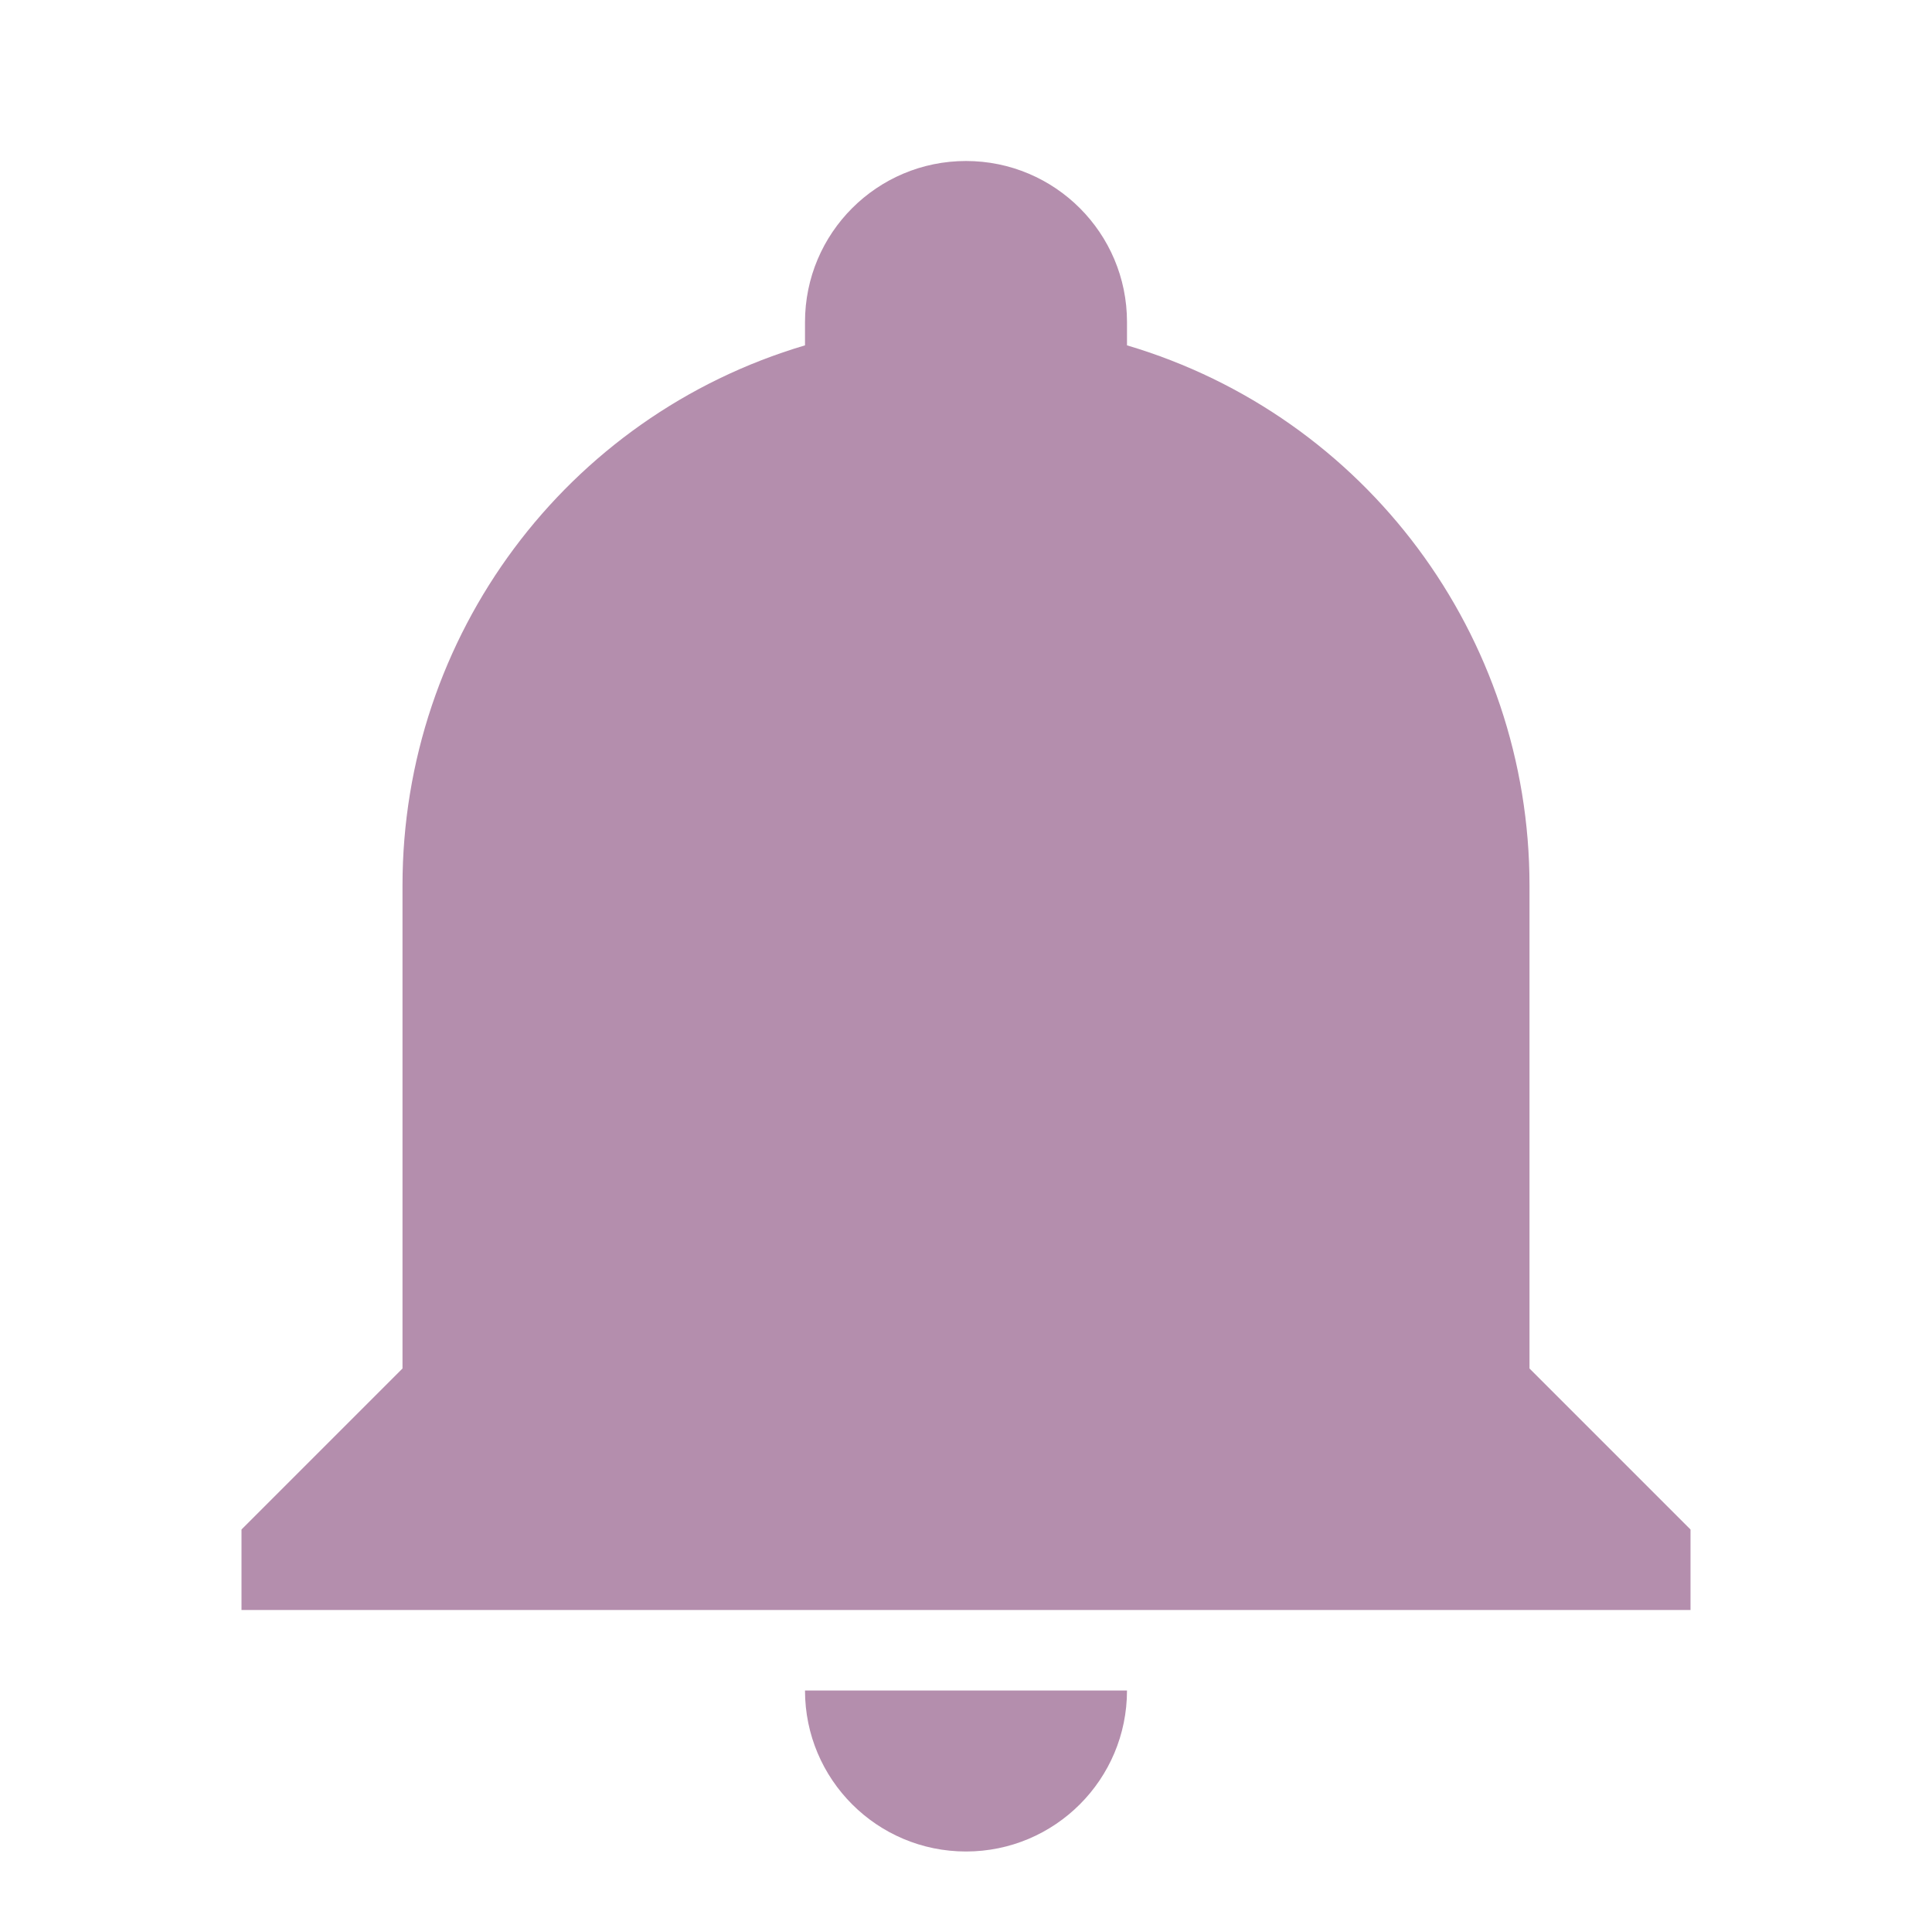
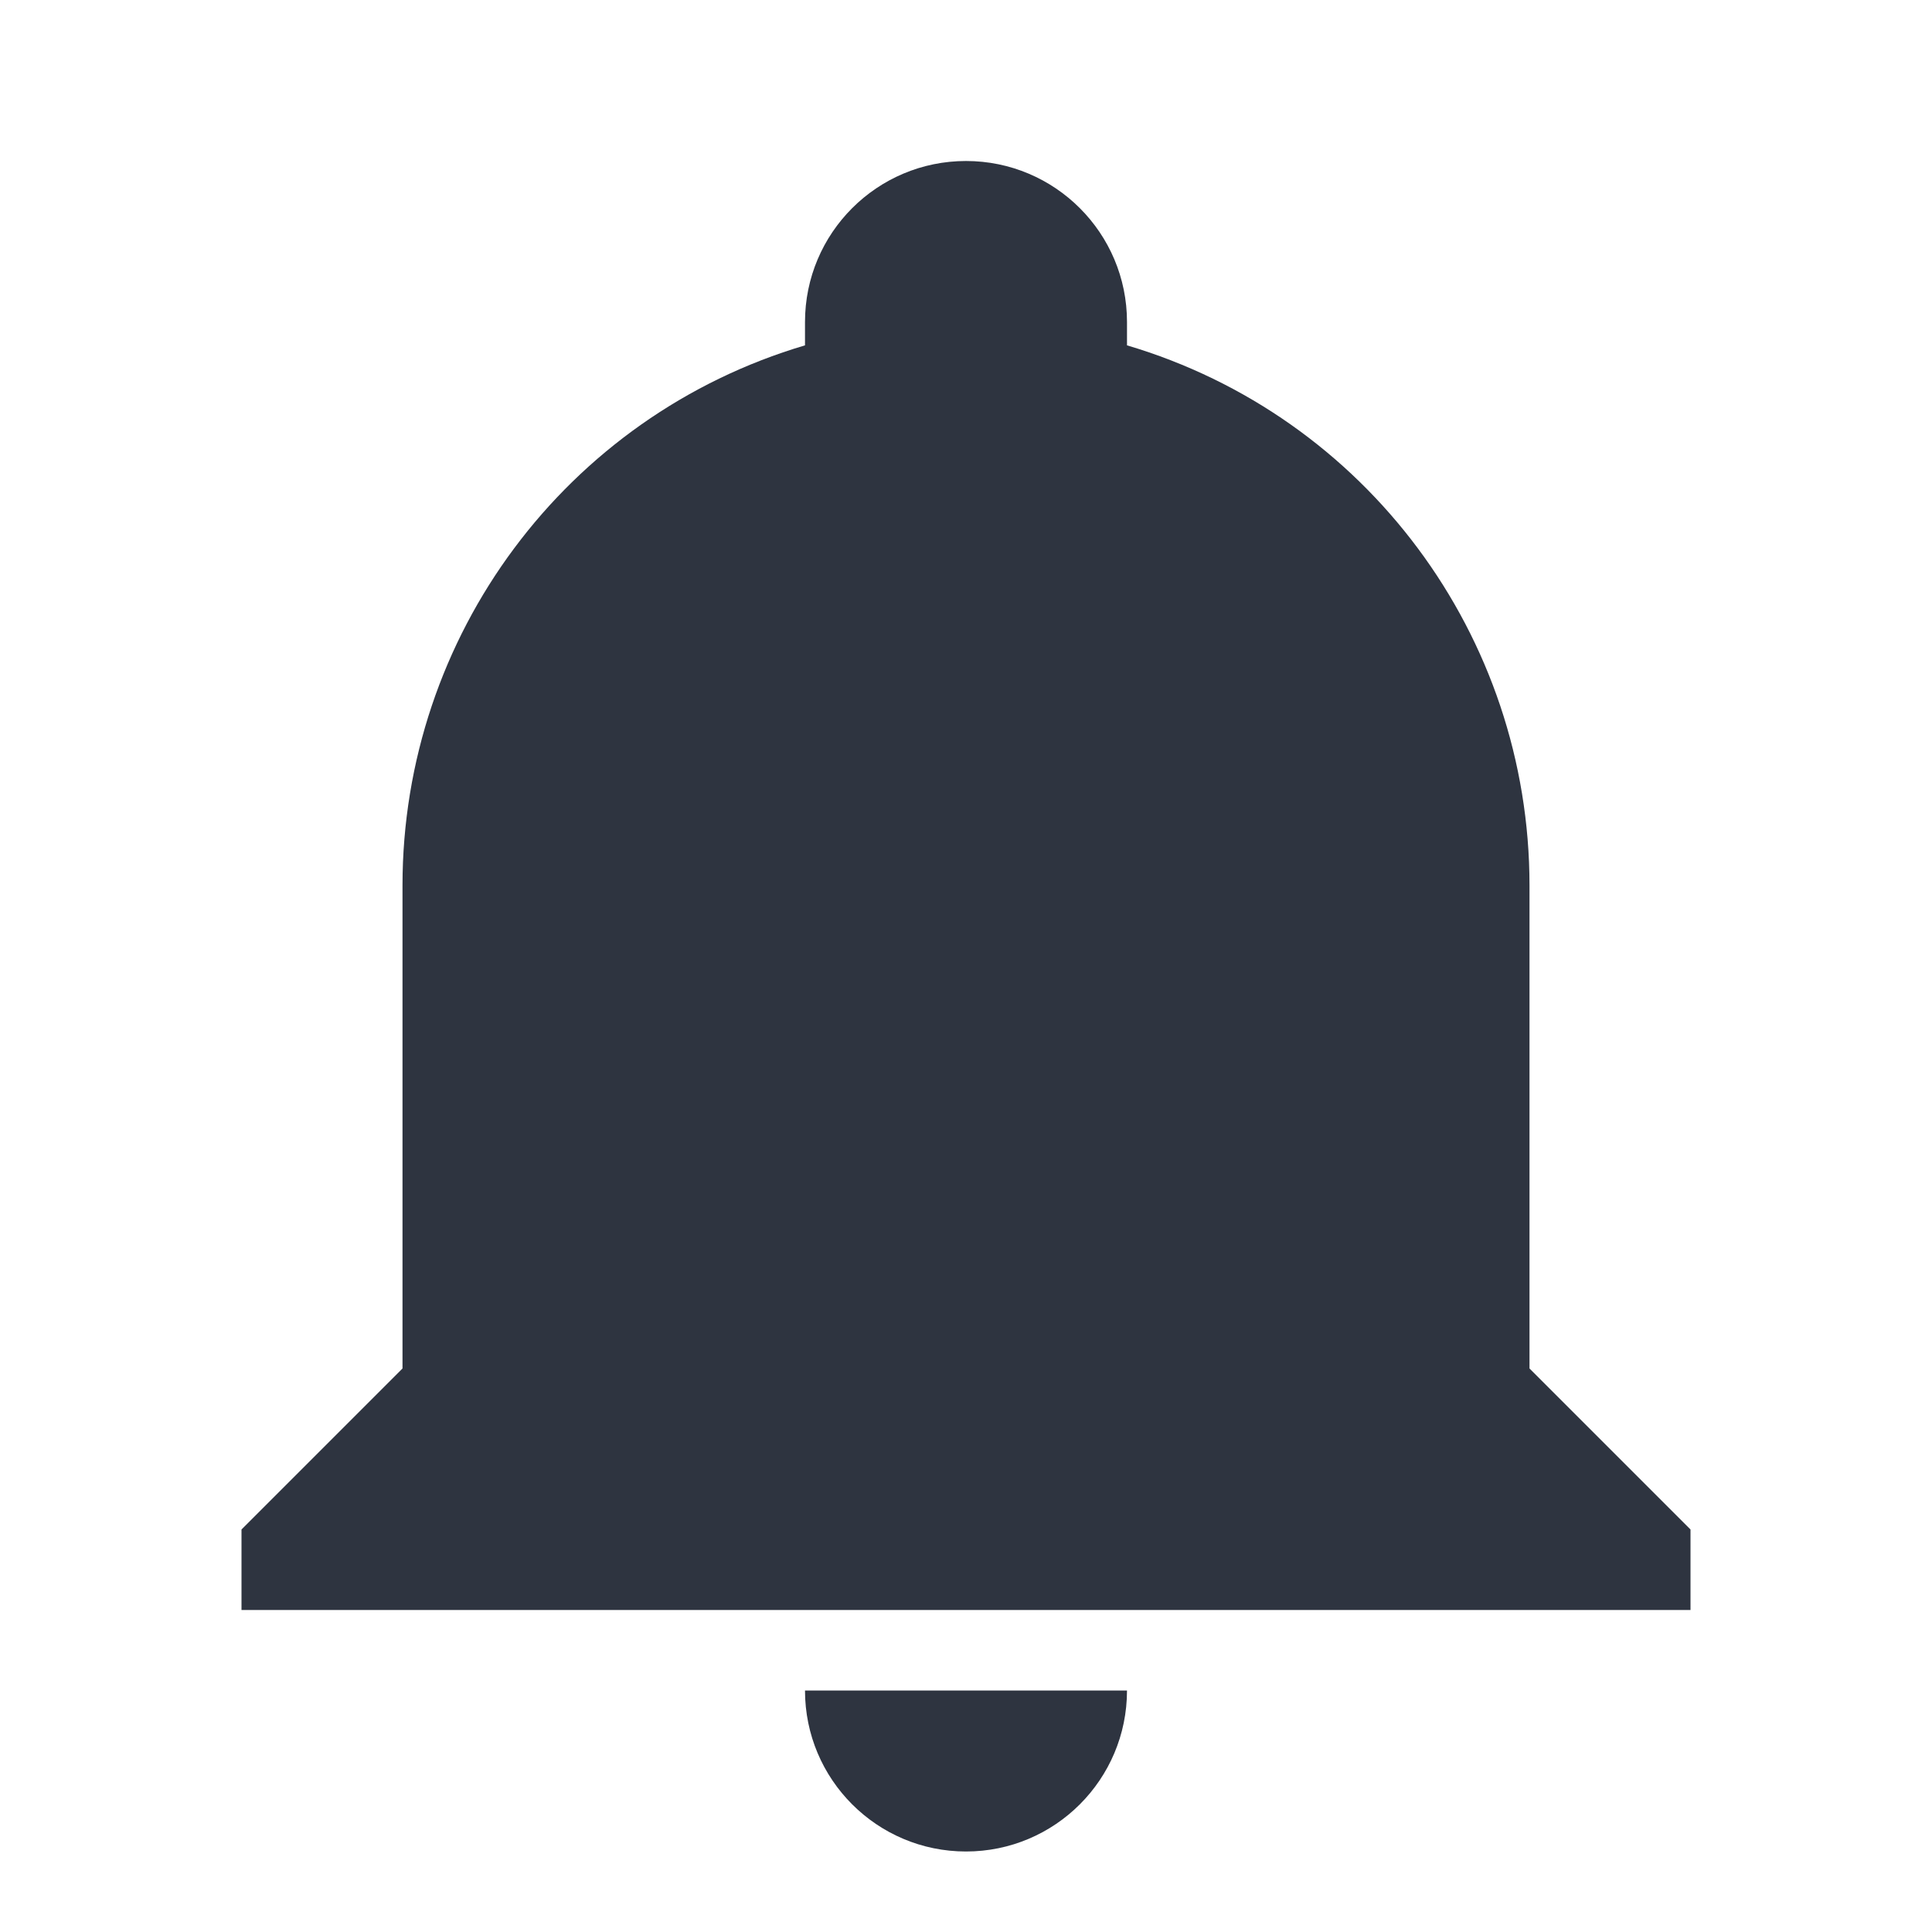
<svg style="width:24px;height:24px" viewBox="0 0 24 24">
-   <path fill="#b48ead" d="M21,19V20H3V19L5,17V11C5,7.9 7.03,5.17 10,4.29C10,4.19 10,4.1 10,4A2,2 0 0,1 12,2A2,2 0 0,1 14,4C14,4.1 14,4.19 14,4.29C16.97,5.17 19,7.9 19,11V17L21,19M14,21A2,2 0 0,1 12,23A2,2 0 0,1 10,21" />
+   <path fill="#2e3440" d="M21,19V20H3V19L5,17V11C5,7.9 7.03,5.17 10,4.29C10,4.19 10,4.1 10,4A2,2 0 0,1 12,2A2,2 0 0,1 14,4C14,4.1 14,4.19 14,4.29C16.97,5.17 19,7.9 19,11V17L21,19M14,21A2,2 0 0,1 12,23A2,2 0 0,1 10,21" />
</svg>
